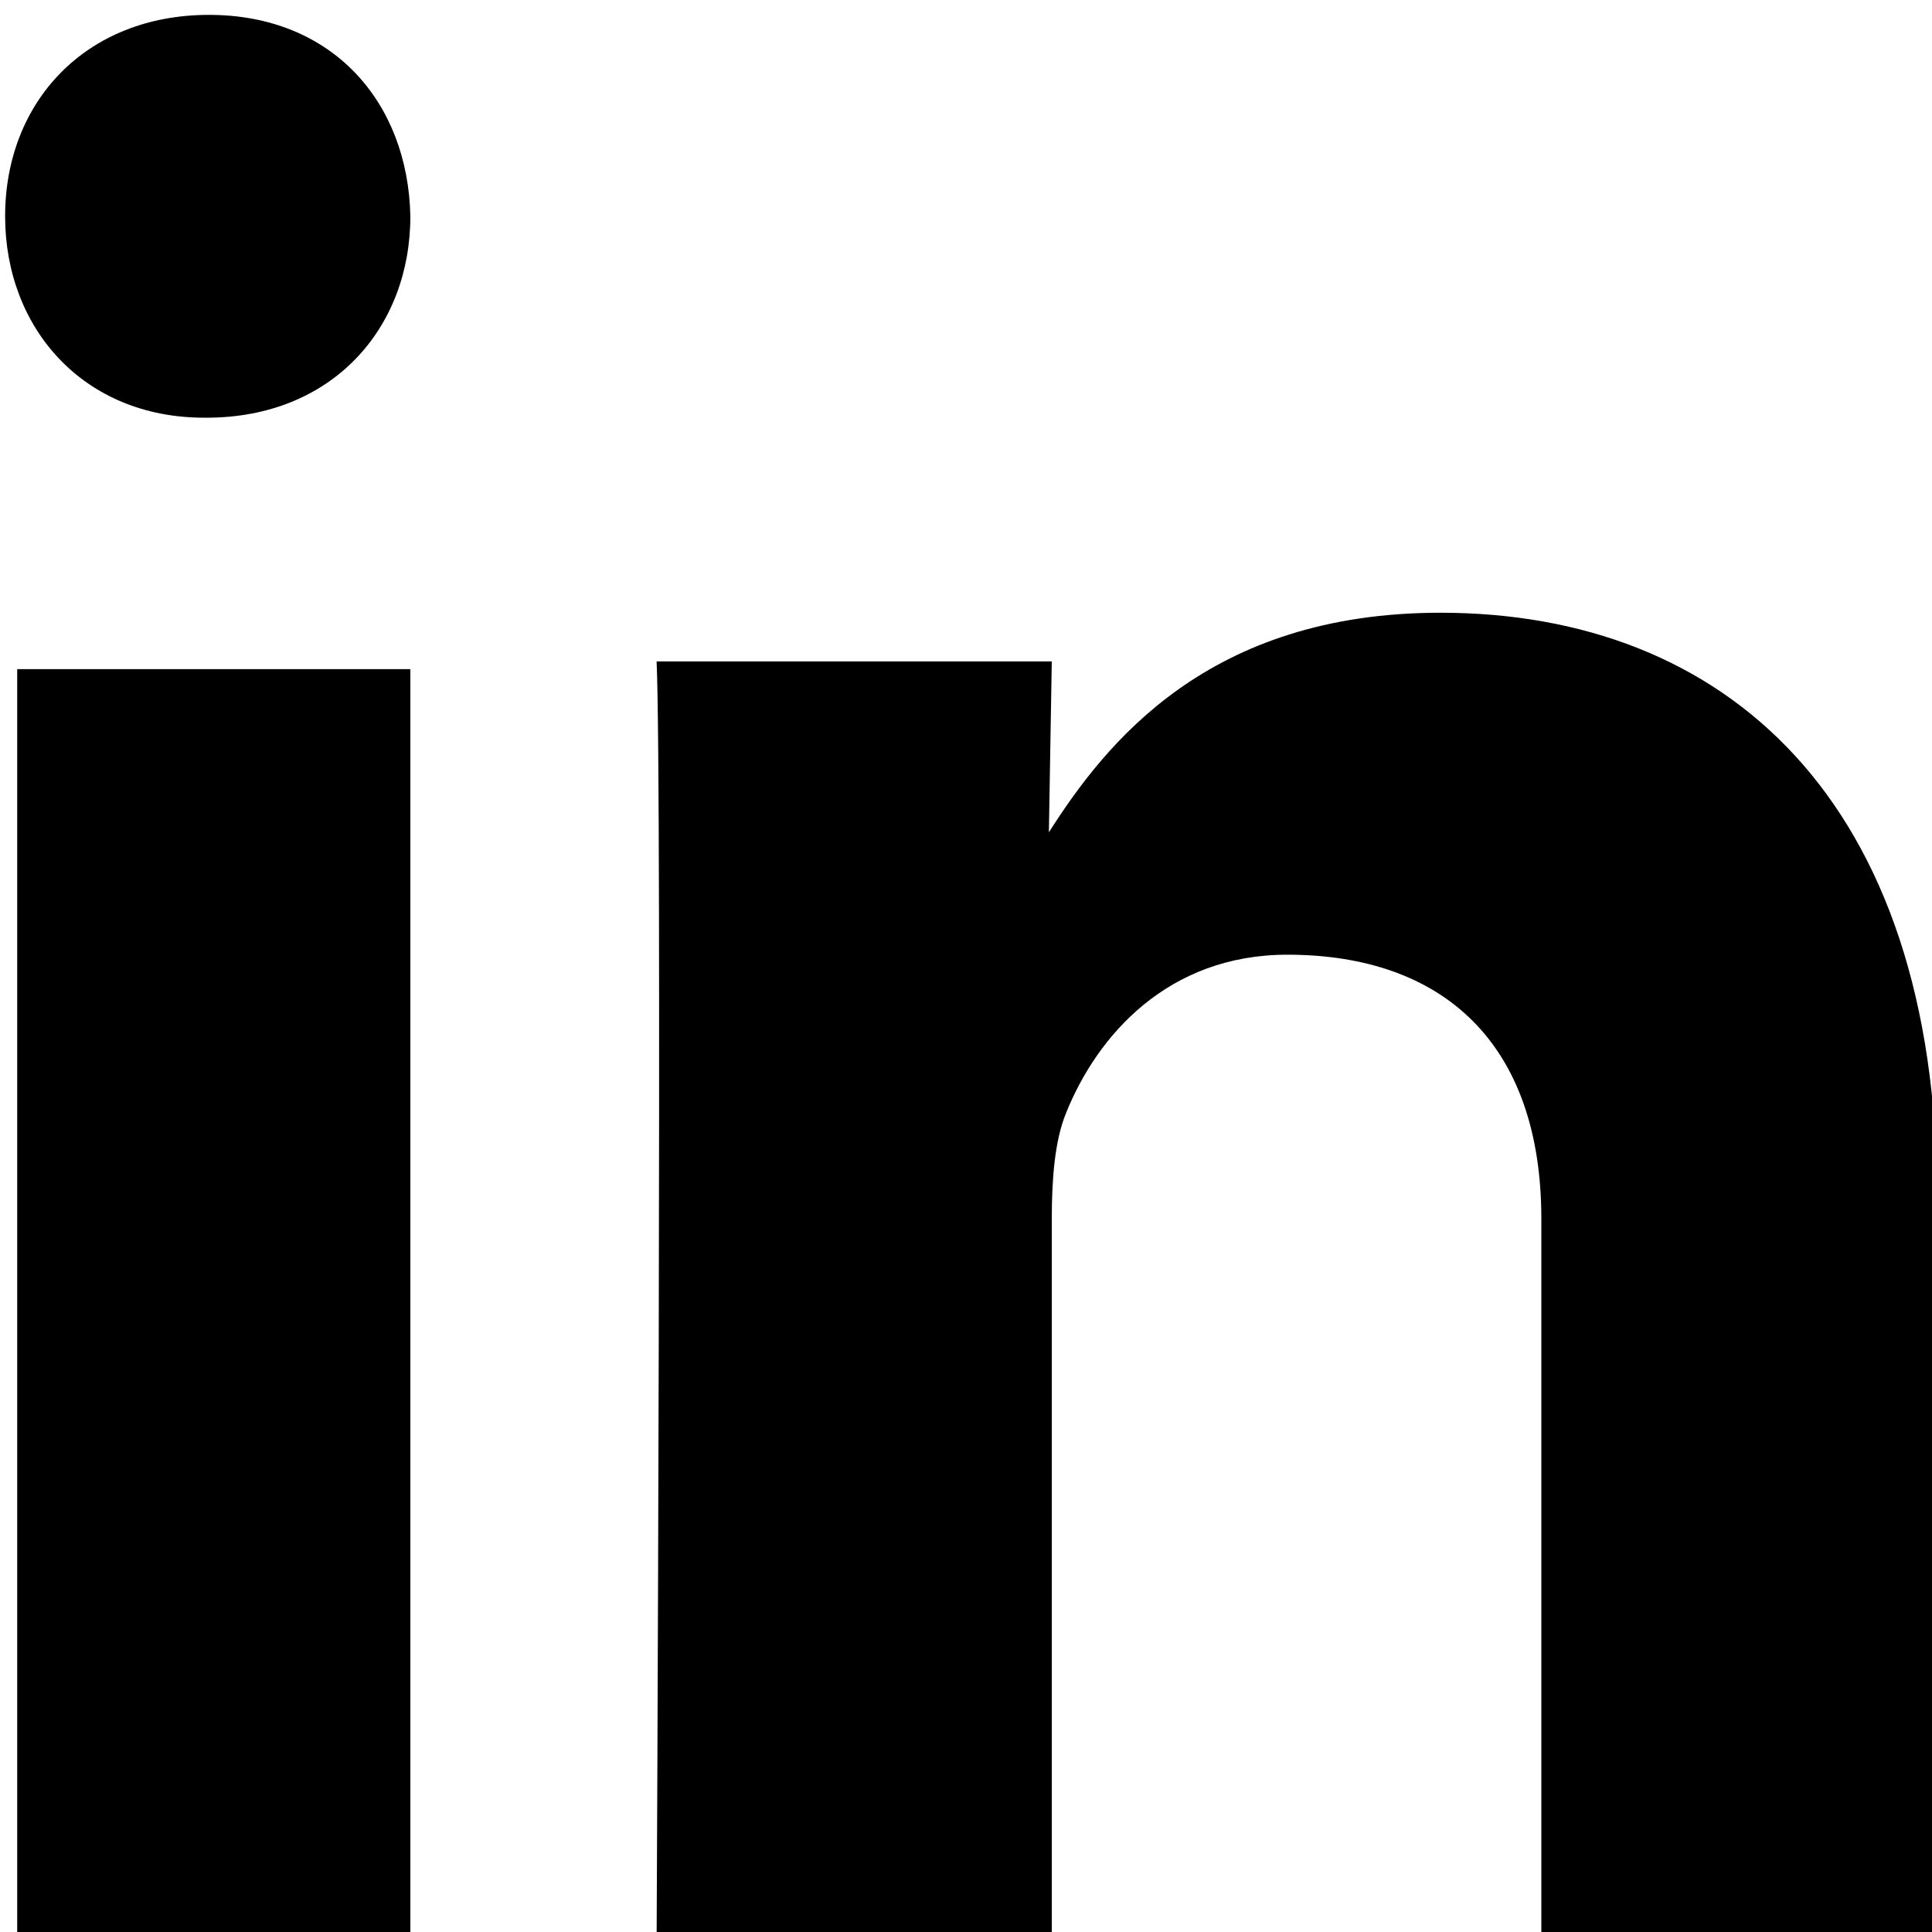
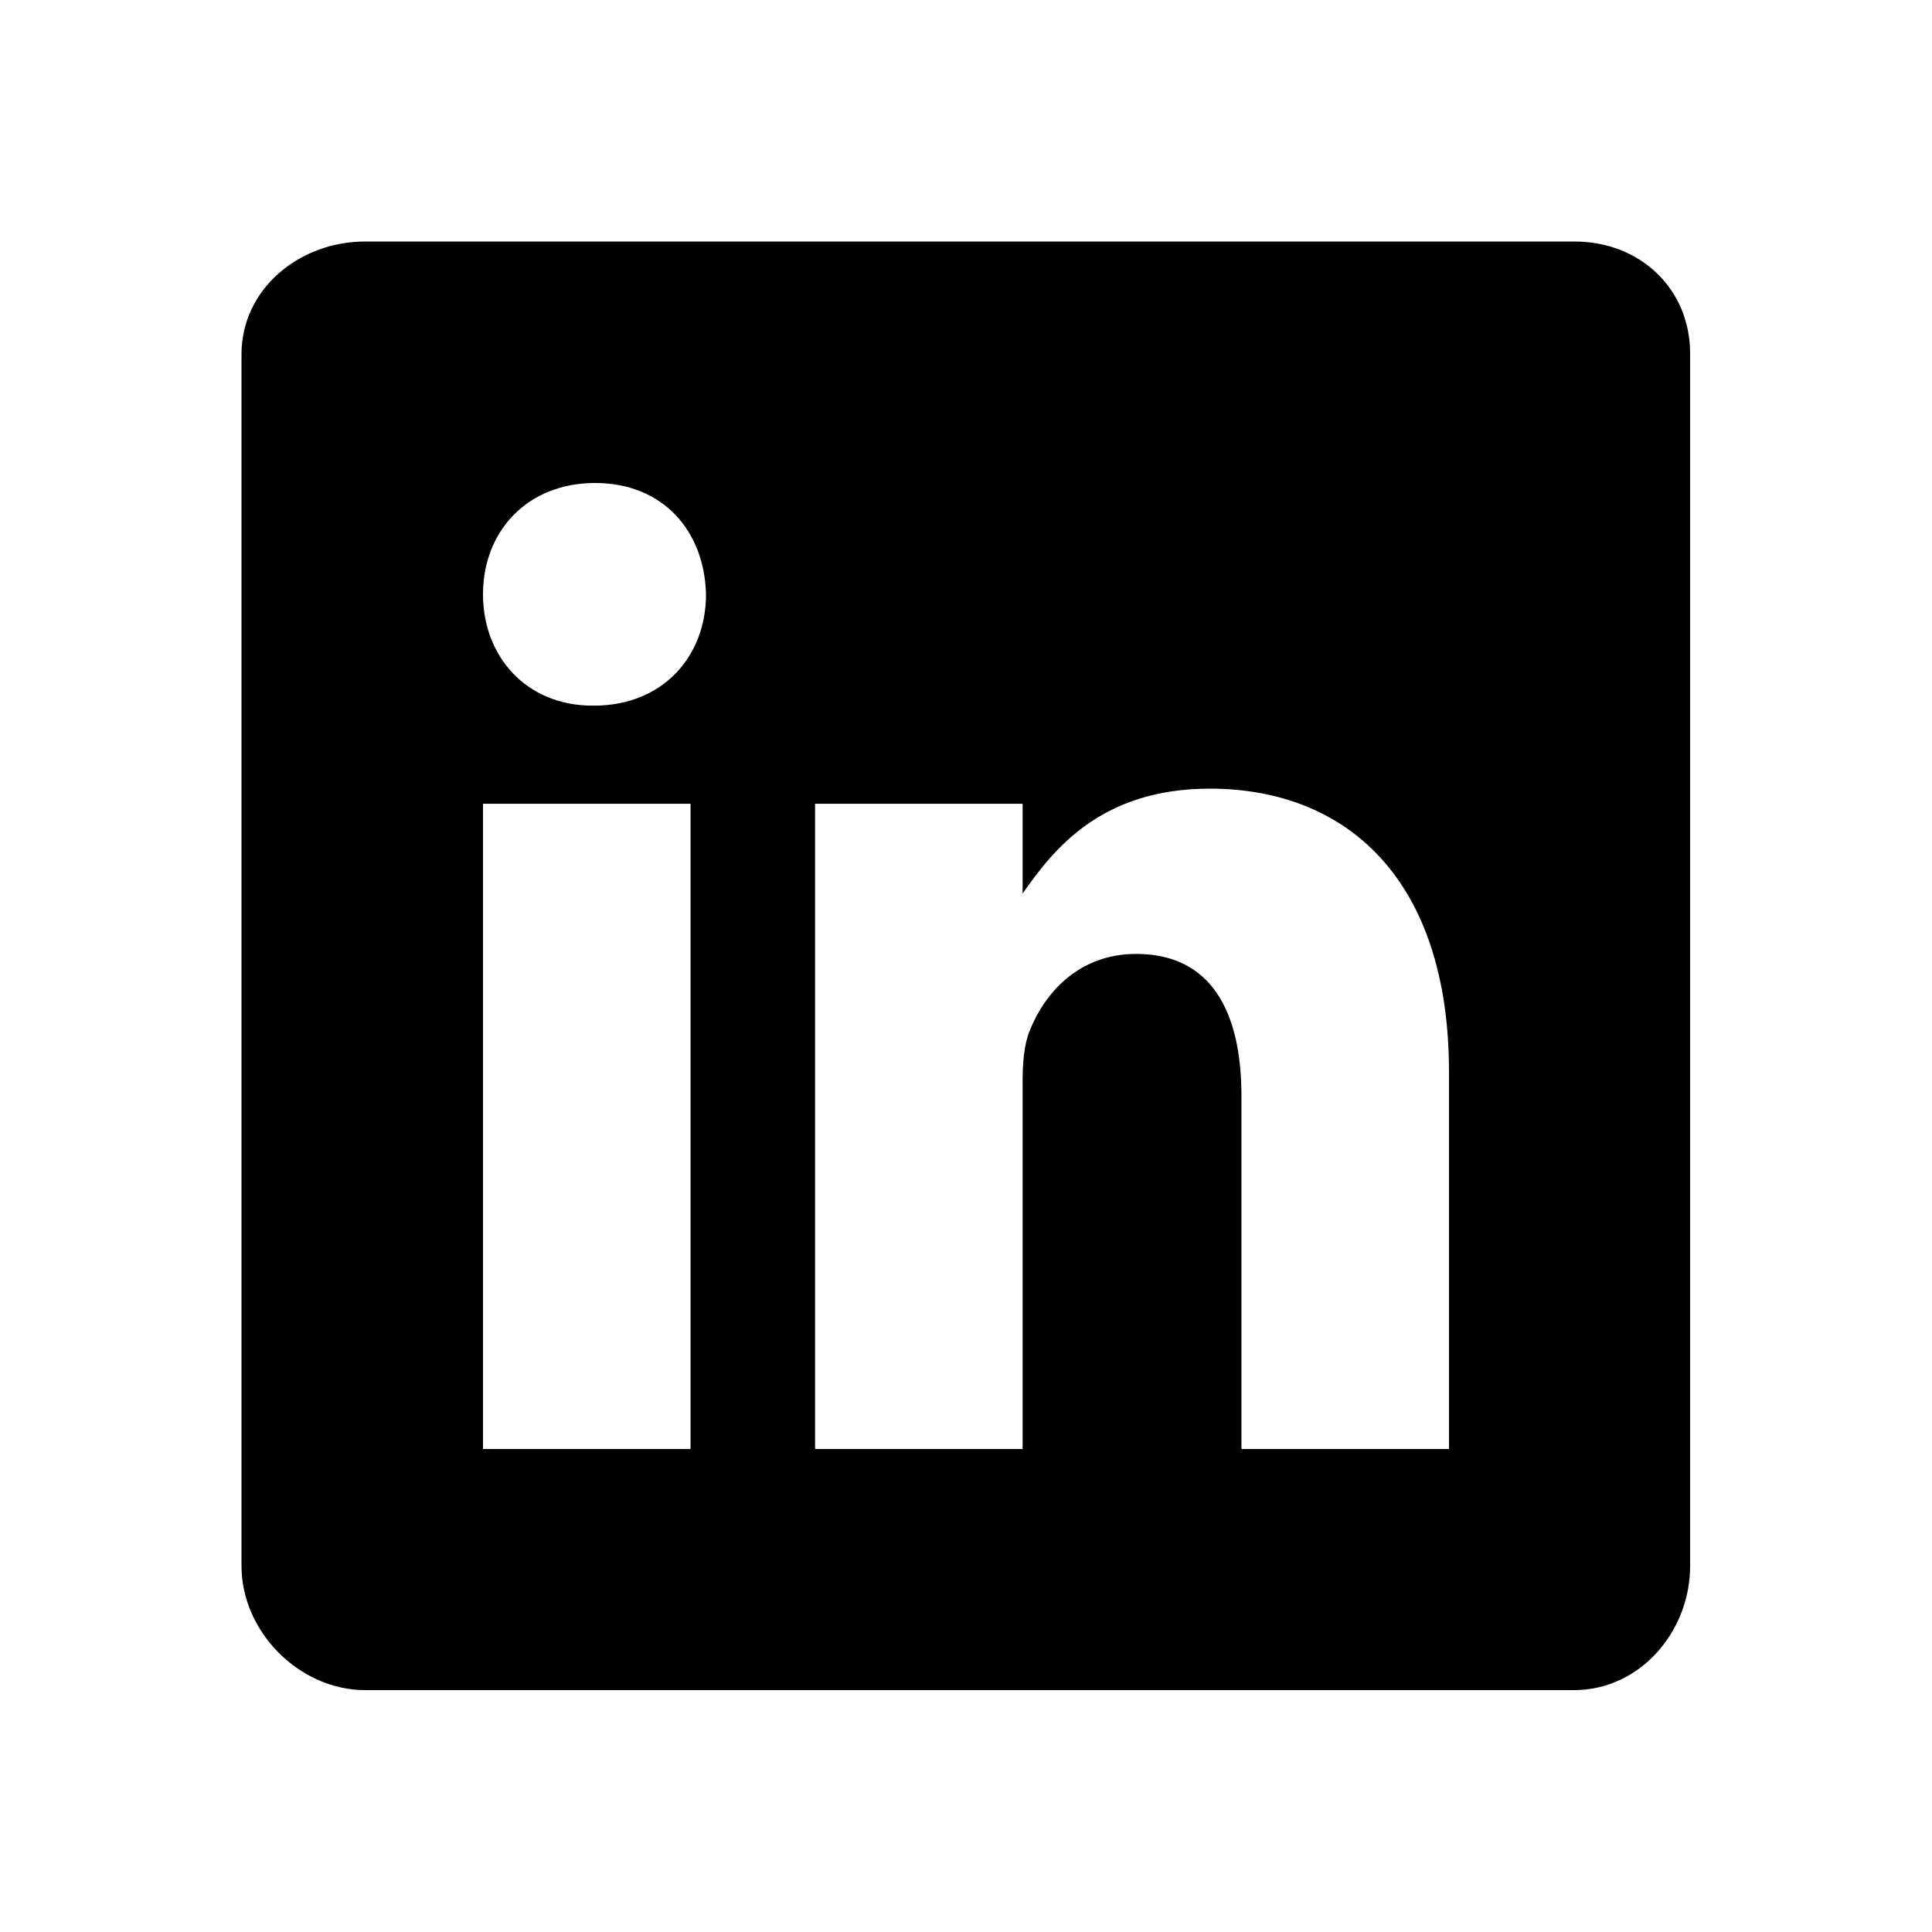
- <svg id="linkedin" viewBox="0 0 20 20">
-   <path fill="currentColor" fill-rule="evenodd" clip-rule="evenodd" d="M4.248,20.154 L4.248,6.927 L0.178,6.927 L0.178,20.154 L4.248,20.154 L4.248,20.154 Z M4.248,2.239 C4.224,1.055 3.439,0.154 2.163,0.154 C0.887,0.154 0.053,1.055 0.053,2.239 C0.053,3.397 0.862,4.324 2.114,4.324 L2.138,4.324 C3.439,4.324 4.248,3.397 4.248,2.239 L4.248,2.239 L4.248,2.239 Z M10.888,20.154 L10.888,12.618 C10.888,12.215 10.917,11.811 11.035,11.524 C11.358,10.717 12.093,9.883 13.326,9.883 C14.942,9.883 15.956,10.804 15.956,12.618 L15.956,20.154 L20.053,20.154 L20.053,12.416 C20.053,8.271 17.85,6.343 14.912,6.343 C12.503,6.343 11.445,7.695 10.858,8.616 L10.888,6.847 L6.797,6.847 C6.856,8.113 6.797,20.154 6.797,20.154 L10.888,20.154 L10.888,20.154 Z" />
+ <svg viewBox="0 0 512 512">
+   <path fill="currentColor" fill-rule="evenodd" clip-rule="evenodd" d="M417.2 64H96.8C79.3 64 64 76.6 64 93.9V415c0 17.4 15.3 32.9 32.8 32.9h320.3c17.6 0 30.8-15.6 30.8-32.9V93.9C448 76.6 434.7 64 417.2 64zM183 384h-55V213h55v171zm-25.6-197h-.4c-17.6 0-29-13.1-29-29.5 0-16.7 11.7-29.5 29.7-29.5s29 12.7 29.4 29.5c0 16.4-11.4 29.5-29.7 29.5zM384 384h-55v-93.5c0-22.4-8-37.7-27.9-37.7-15.2 0-24.2 10.3-28.2 20.3-1.5 3.6-1.9 8.5-1.9 13.5V384h-55V213h55v23.8c8-11.4 20.5-27.8 49.6-27.8 36.1 0 63.4 23.8 63.4 75.1V384z" />
</svg>
